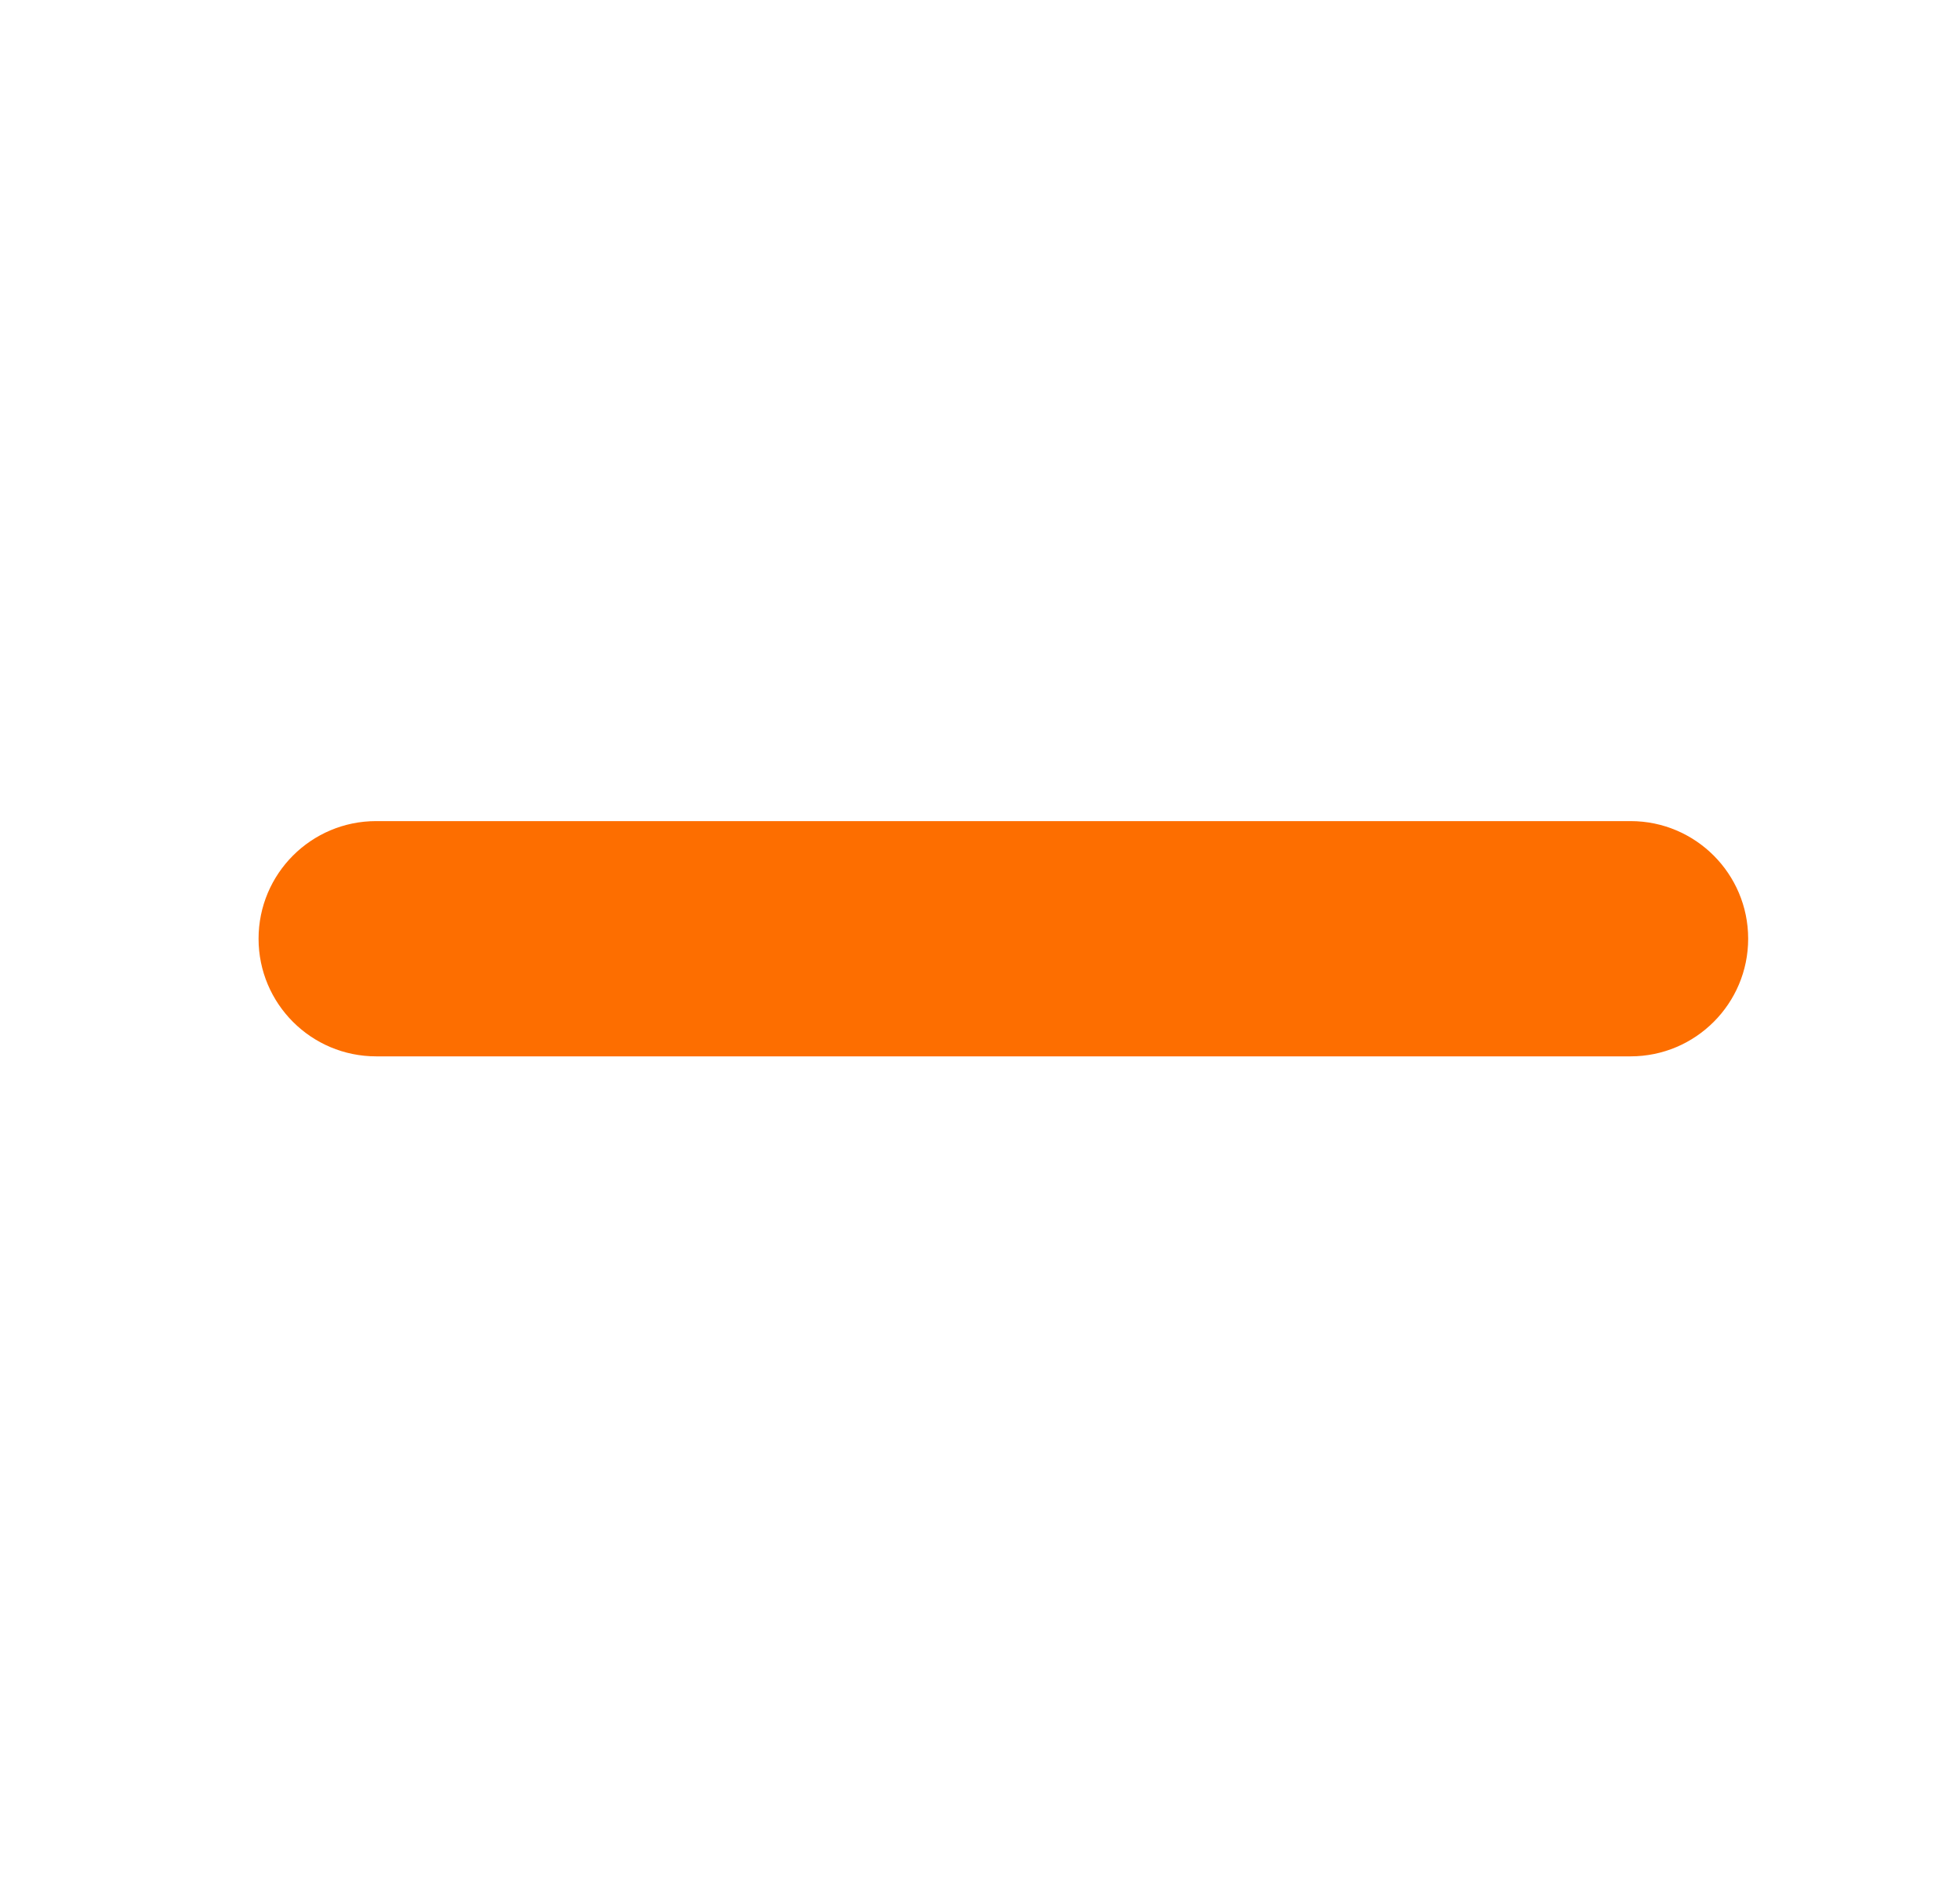
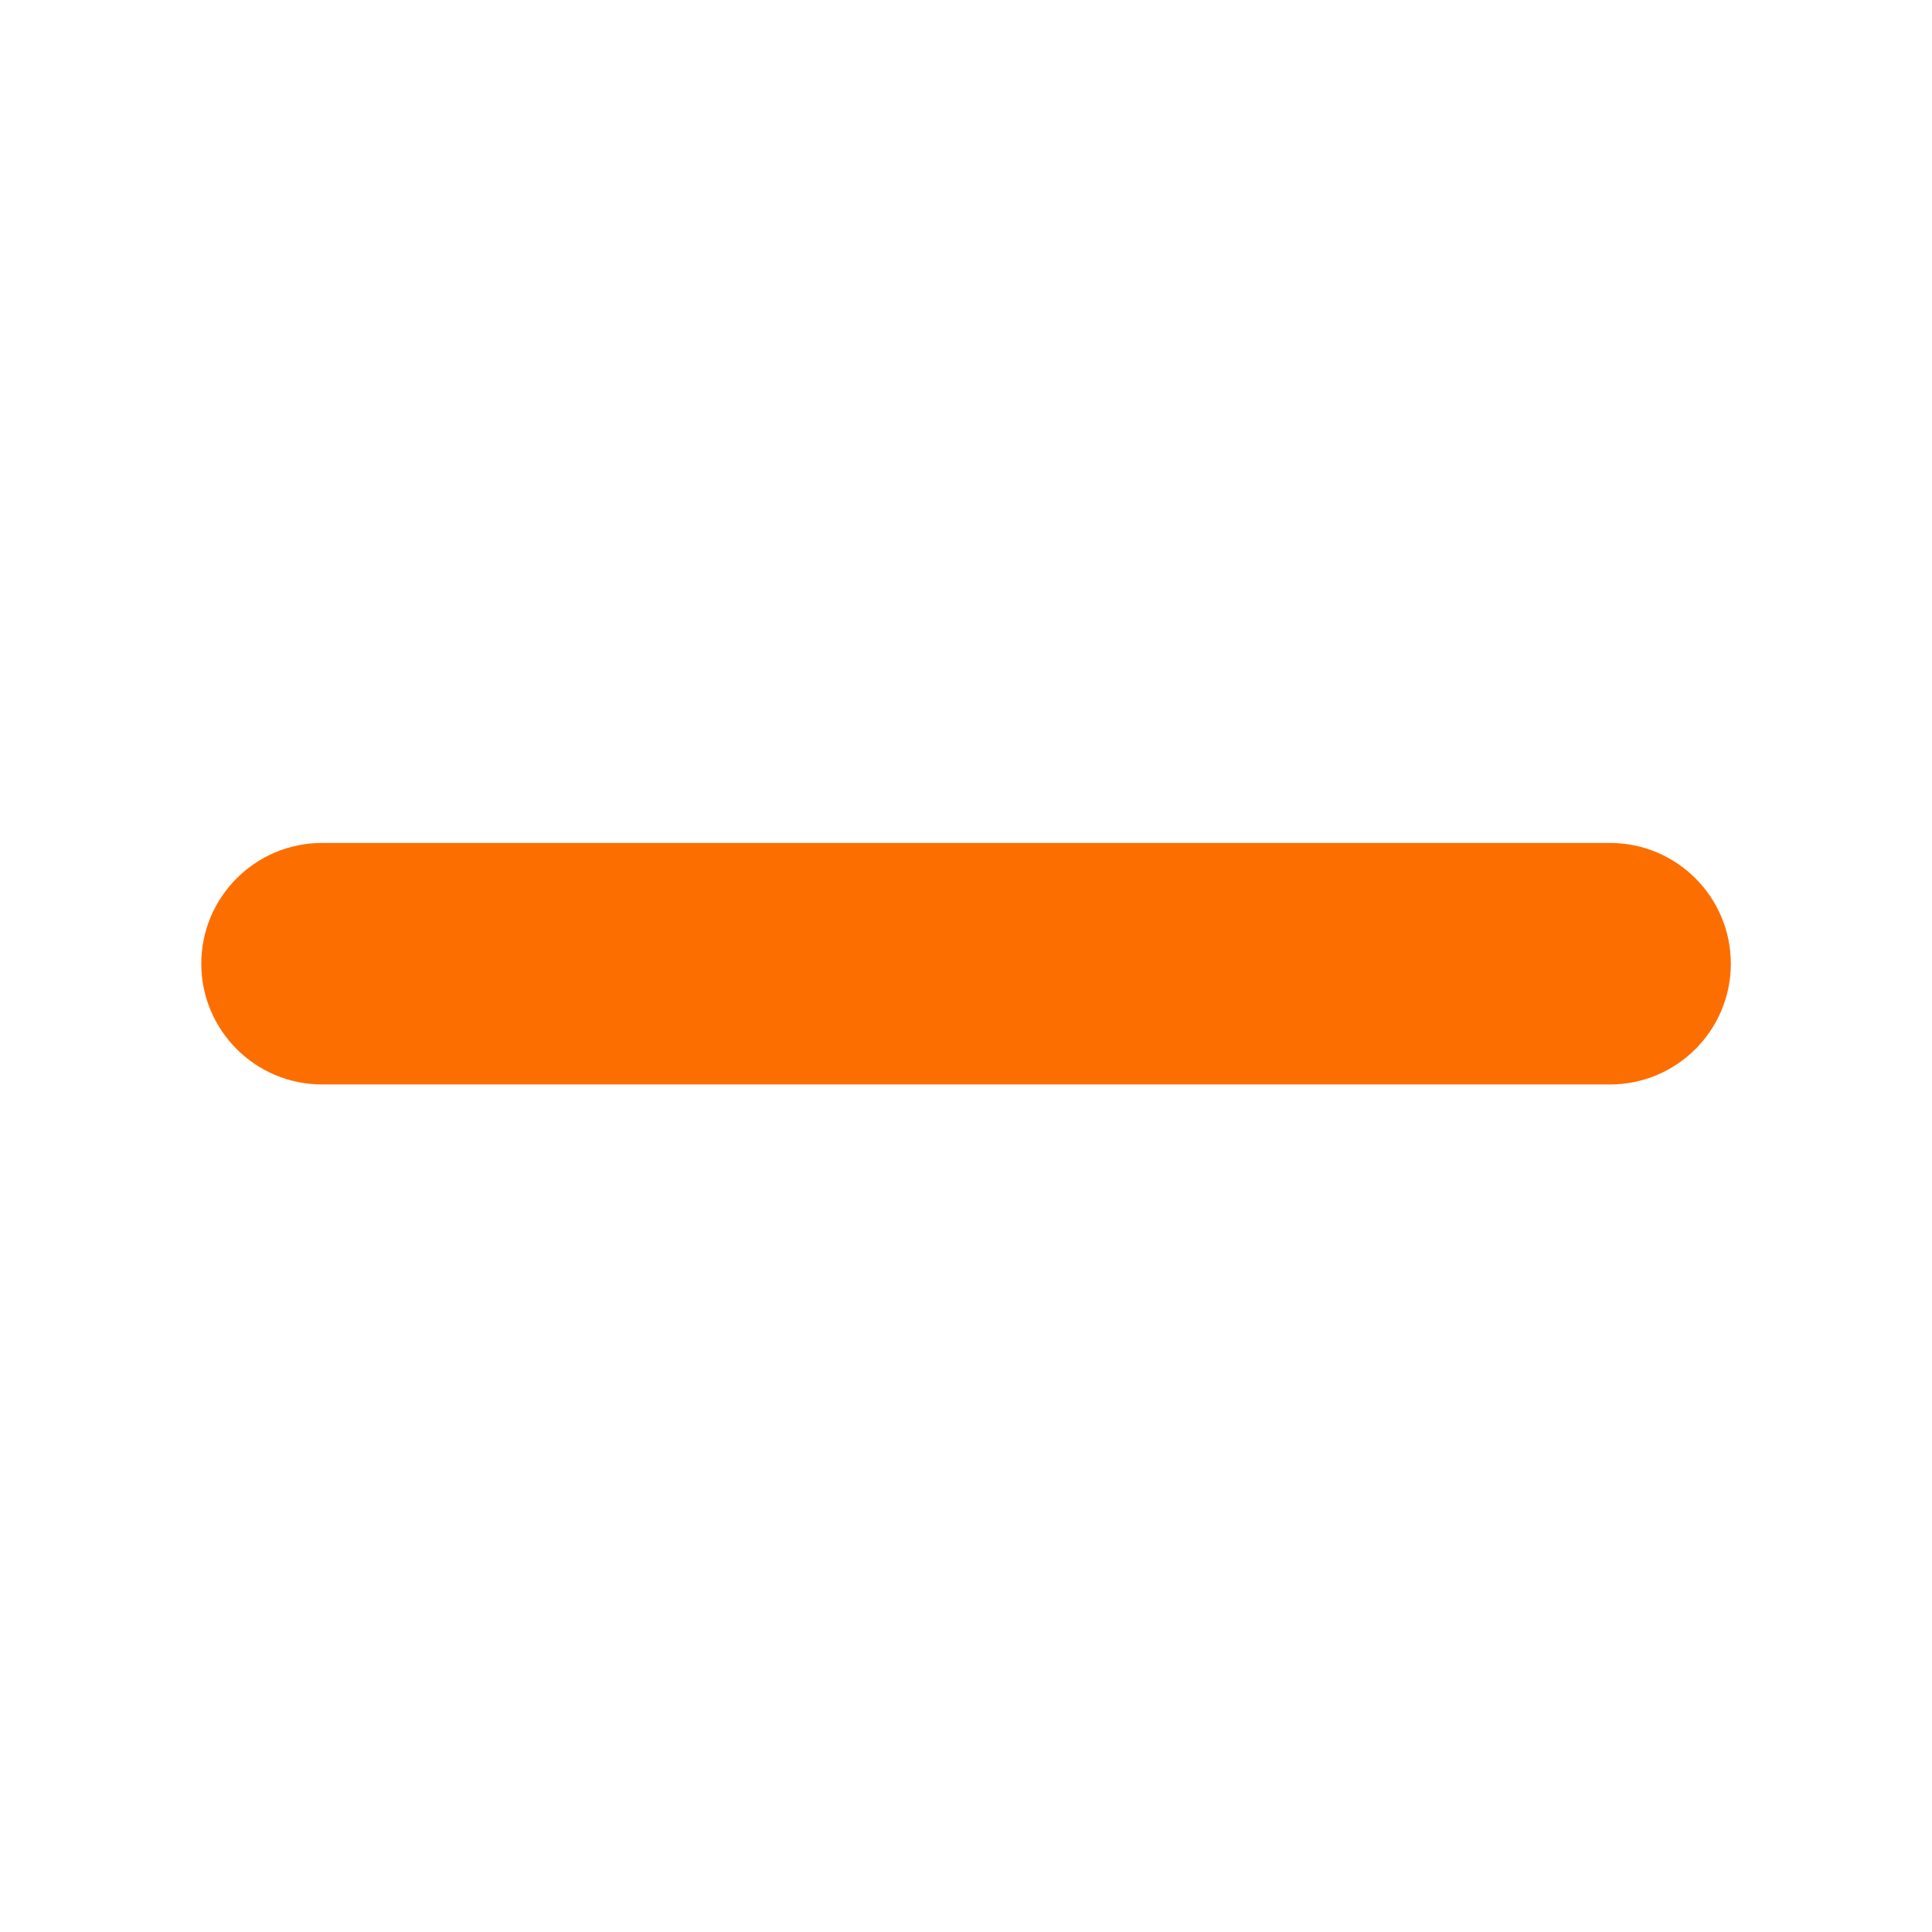
- <svg xmlns="http://www.w3.org/2000/svg" width="25" height="24" viewBox="0 0 25 24" fill="none">
-   <path fill-rule="evenodd" clip-rule="evenodd" d="M22.298 11.971C22.298 12.799 21.626 13.471 20.798 13.471H4.798C3.969 13.471 3.298 12.799 3.298 11.971C3.298 11.143 3.969 10.471 4.798 10.471L20.798 10.471C21.626 10.471 22.298 11.143 22.298 11.971Z" fill="#FD6E00" />
+ <svg xmlns="http://www.w3.org/2000/svg" width="16" height="16" viewBox="0 0 16 16" fill="none">
+   <path fill-rule="evenodd" clip-rule="evenodd" d="M14.334 7.981C14.334 8.533 13.886 8.981 13.334 8.981H2.667C2.115 8.981 1.667 8.533 1.667 7.981C1.667 7.429 2.115 6.981 2.667 6.981L13.334 6.981C13.886 6.981 14.334 7.429 14.334 7.981Z" fill="#FD6E00" />
</svg>
